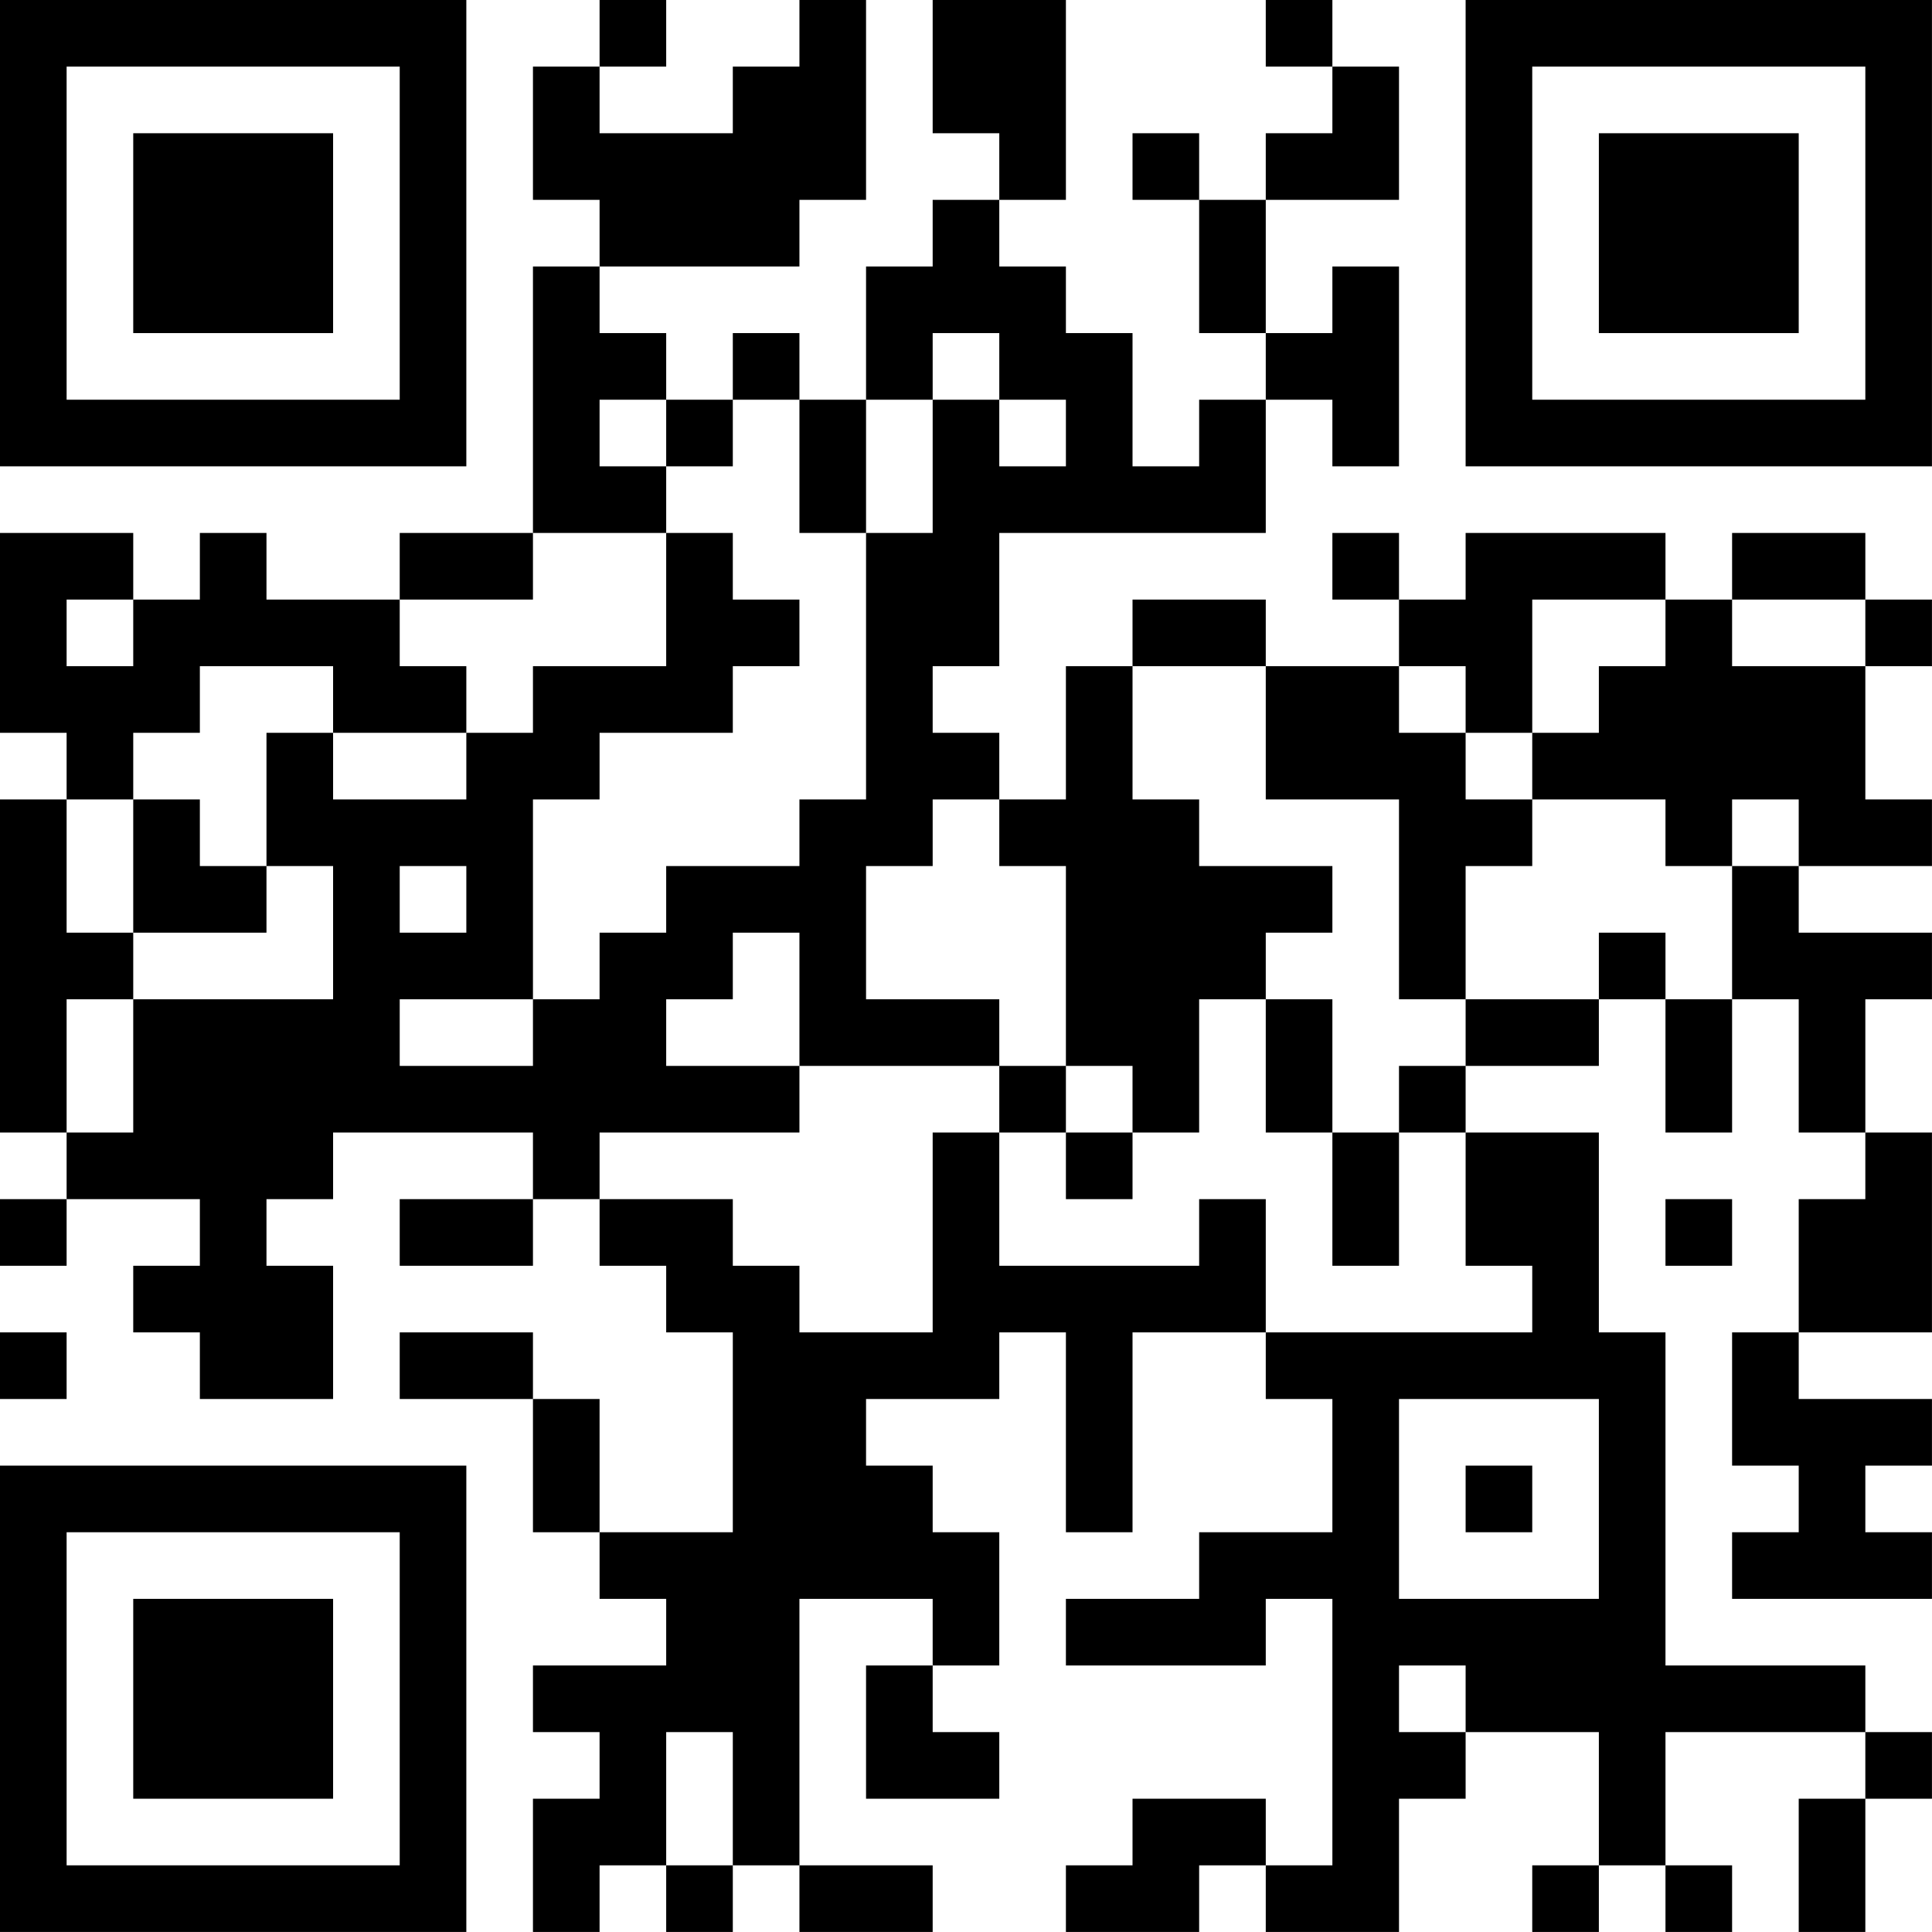
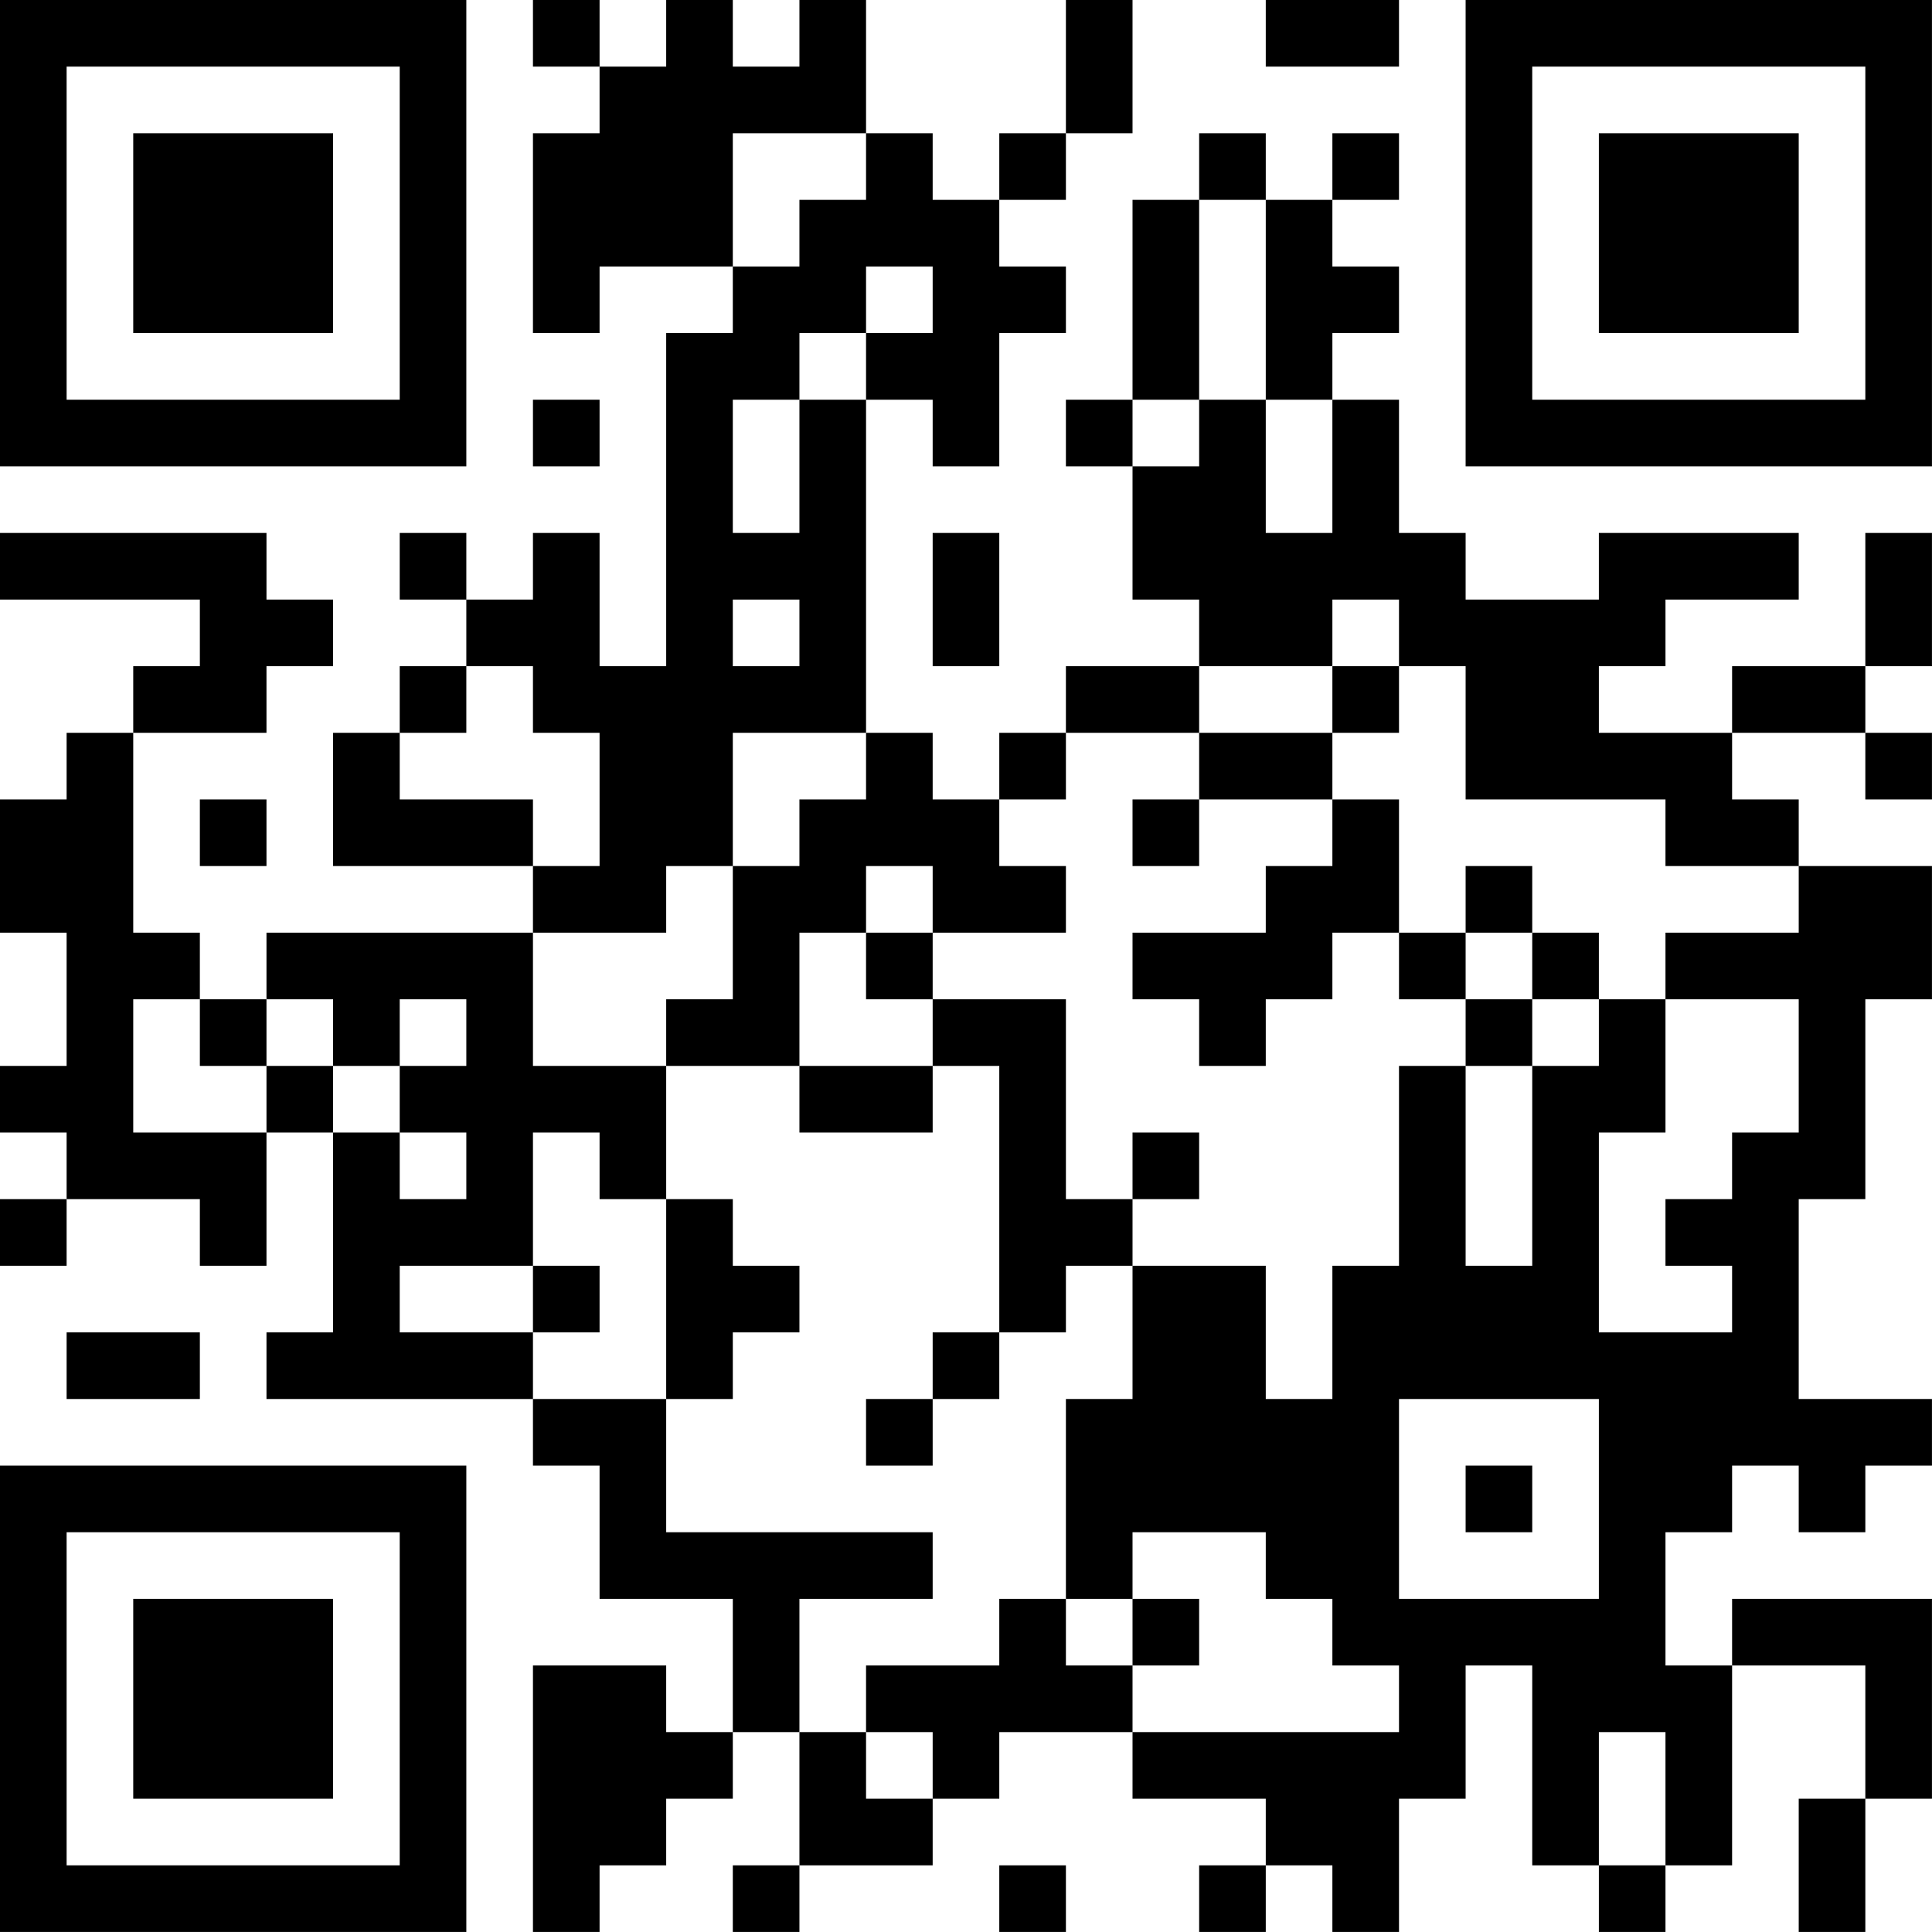
<svg xmlns="http://www.w3.org/2000/svg" version="1.1" width="500" height="500" viewBox="0 0 500 500">
  <rect x="0" y="0" width="500" height="500" fill="#ffffff" />
  <g transform="scale(17.241)">
    <g transform="translate(0,0)">
-       <path fill-rule="evenodd" d="M9 0L9 1L8 1L8 3L9 3L9 4L8 4L8 8L6 8L6 9L4 9L4 8L3 8L3 9L2 9L2 8L0 8L0 11L1 11L1 12L0 12L0 17L1 17L1 18L0 18L0 19L1 19L1 18L3 18L3 19L2 19L2 20L3 20L3 21L5 21L5 19L4 19L4 18L5 18L5 17L8 17L8 18L6 18L6 19L8 19L8 18L9 18L9 19L10 19L10 20L11 20L11 23L9 23L9 21L8 21L8 20L6 20L6 21L8 21L8 23L9 23L9 24L10 24L10 25L8 25L8 26L9 26L9 27L8 27L8 29L9 29L9 28L10 28L10 29L11 29L11 28L12 28L12 29L14 29L14 28L12 28L12 24L14 24L14 25L13 25L13 27L15 27L15 26L14 26L14 25L15 25L15 23L14 23L14 22L13 22L13 21L15 21L15 20L16 20L16 23L17 23L17 20L19 20L19 21L20 21L20 23L18 23L18 24L16 24L16 25L19 25L19 24L20 24L20 28L19 28L19 27L17 27L17 28L16 28L16 29L18 29L18 28L19 28L19 29L21 29L21 27L22 27L22 26L24 26L24 28L23 28L23 29L24 29L24 28L25 28L25 29L26 29L26 28L25 28L25 26L28 26L28 27L27 27L27 29L28 29L28 27L29 27L29 26L28 26L28 25L25 25L25 20L24 20L24 17L22 17L22 16L24 16L24 15L25 15L25 17L26 17L26 15L27 15L27 17L28 17L28 18L27 18L27 20L26 20L26 22L27 22L27 23L26 23L26 24L29 24L29 23L28 23L28 22L29 22L29 21L27 21L27 20L29 20L29 17L28 17L28 15L29 15L29 14L27 14L27 13L29 13L29 12L28 12L28 10L29 10L29 9L28 9L28 8L26 8L26 9L25 9L25 8L22 8L22 9L21 9L21 8L20 8L20 9L21 9L21 10L19 10L19 9L17 9L17 10L16 10L16 12L15 12L15 11L14 11L14 10L15 10L15 8L19 8L19 6L20 6L20 7L21 7L21 4L20 4L20 5L19 5L19 3L21 3L21 1L20 1L20 0L19 0L19 1L20 1L20 2L19 2L19 3L18 3L18 2L17 2L17 3L18 3L18 5L19 5L19 6L18 6L18 7L17 7L17 5L16 5L16 4L15 4L15 3L16 3L16 0L14 0L14 2L15 2L15 3L14 3L14 4L13 4L13 6L12 6L12 5L11 5L11 6L10 6L10 5L9 5L9 4L12 4L12 3L13 3L13 0L12 0L12 1L11 1L11 2L9 2L9 1L10 1L10 0ZM14 5L14 6L13 6L13 8L12 8L12 6L11 6L11 7L10 7L10 6L9 6L9 7L10 7L10 8L8 8L8 9L6 9L6 10L7 10L7 11L5 11L5 10L3 10L3 11L2 11L2 12L1 12L1 14L2 14L2 15L1 15L1 17L2 17L2 15L5 15L5 13L4 13L4 11L5 11L5 12L7 12L7 11L8 11L8 10L10 10L10 8L11 8L11 9L12 9L12 10L11 10L11 11L9 11L9 12L8 12L8 15L6 15L6 16L8 16L8 15L9 15L9 14L10 14L10 13L12 13L12 12L13 12L13 8L14 8L14 6L15 6L15 7L16 7L16 6L15 6L15 5ZM1 9L1 10L2 10L2 9ZM23 9L23 11L22 11L22 10L21 10L21 11L22 11L22 12L23 12L23 13L22 13L22 15L21 15L21 12L19 12L19 10L17 10L17 12L18 12L18 13L20 13L20 14L19 14L19 15L18 15L18 17L17 17L17 16L16 16L16 13L15 13L15 12L14 12L14 13L13 13L13 15L15 15L15 16L12 16L12 14L11 14L11 15L10 15L10 16L12 16L12 17L9 17L9 18L11 18L11 19L12 19L12 20L14 20L14 17L15 17L15 19L18 19L18 18L19 18L19 20L23 20L23 19L22 19L22 17L21 17L21 16L22 16L22 15L24 15L24 14L25 14L25 15L26 15L26 13L27 13L27 12L26 12L26 13L25 13L25 12L23 12L23 11L24 11L24 10L25 10L25 9ZM26 9L26 10L28 10L28 9ZM2 12L2 14L4 14L4 13L3 13L3 12ZM6 13L6 14L7 14L7 13ZM19 15L19 17L20 17L20 19L21 19L21 17L20 17L20 15ZM15 16L15 17L16 17L16 18L17 18L17 17L16 17L16 16ZM25 18L25 19L26 19L26 18ZM0 20L0 21L1 21L1 20ZM21 21L21 24L24 24L24 21ZM22 22L22 23L23 23L23 22ZM21 25L21 26L22 26L22 25ZM10 26L10 28L11 28L11 26ZM0 0L0 7L7 7L7 0ZM1 1L1 6L6 6L6 1ZM2 2L2 5L5 5L5 2ZM22 0L22 7L29 7L29 0ZM23 1L23 6L28 6L28 1ZM24 2L24 5L27 5L27 2ZM0 22L0 29L7 29L7 22ZM1 23L1 28L6 28L6 23ZM2 24L2 27L5 27L5 24Z" fill="#000000" />
+       <path fill-rule="evenodd" d="M8 0L8 1L9 1L9 2L8 2L8 5L9 5L9 4L11 4L11 5L10 5L10 10L9 10L9 8L8 8L8 9L7 9L7 8L6 8L6 9L7 9L7 10L6 10L6 11L5 11L5 13L8 13L8 14L4 14L4 15L3 15L3 14L2 14L2 11L4 11L4 10L5 10L5 9L4 9L4 8L0 8L0 9L3 9L3 10L2 10L2 11L1 11L1 12L0 12L0 14L1 14L1 16L0 16L0 17L1 17L1 18L0 18L0 19L1 19L1 18L3 18L3 19L4 19L4 17L5 17L5 20L4 20L4 21L8 21L8 22L9 22L9 24L11 24L11 26L10 26L10 25L8 25L8 29L9 29L9 28L10 28L10 27L11 27L11 26L12 26L12 28L11 28L11 29L12 29L12 28L14 28L14 27L15 27L15 26L17 26L17 27L19 27L19 28L18 28L18 29L19 29L19 28L20 28L20 29L21 29L21 27L22 27L22 25L23 25L23 28L24 28L24 29L25 29L25 28L26 28L26 25L28 25L28 27L27 27L27 29L28 29L28 27L29 27L29 24L26 24L26 25L25 25L25 23L26 23L26 22L27 22L27 23L28 23L28 22L29 22L29 21L27 21L27 18L28 18L28 15L29 15L29 13L27 13L27 12L26 12L26 11L28 11L28 12L29 12L29 11L28 11L28 10L29 10L29 8L28 8L28 10L26 10L26 11L24 11L24 10L25 10L25 9L27 9L27 8L24 8L24 9L22 9L22 8L21 8L21 6L20 6L20 5L21 5L21 4L20 4L20 3L21 3L21 2L20 2L20 3L19 3L19 2L18 2L18 3L17 3L17 6L16 6L16 7L17 7L17 9L18 9L18 10L16 10L16 11L15 11L15 12L14 12L14 11L13 11L13 6L14 6L14 7L15 7L15 5L16 5L16 4L15 4L15 3L16 3L16 2L17 2L17 0L16 0L16 2L15 2L15 3L14 3L14 2L13 2L13 0L12 0L12 1L11 1L11 0L10 0L10 1L9 1L9 0ZM19 0L19 1L21 1L21 0ZM11 2L11 4L12 4L12 3L13 3L13 2ZM18 3L18 6L17 6L17 7L18 7L18 6L19 6L19 8L20 8L20 6L19 6L19 3ZM13 4L13 5L12 5L12 6L11 6L11 8L12 8L12 6L13 6L13 5L14 5L14 4ZM8 6L8 7L9 7L9 6ZM14 8L14 10L15 10L15 8ZM11 9L11 10L12 10L12 9ZM20 9L20 10L18 10L18 11L16 11L16 12L15 12L15 13L16 13L16 14L14 14L14 13L13 13L13 14L12 14L12 16L10 16L10 15L11 15L11 13L12 13L12 12L13 12L13 11L11 11L11 13L10 13L10 14L8 14L8 16L10 16L10 18L9 18L9 17L8 17L8 19L6 19L6 20L8 20L8 21L10 21L10 23L14 23L14 24L12 24L12 26L13 26L13 27L14 27L14 26L13 26L13 25L15 25L15 24L16 24L16 25L17 25L17 26L21 26L21 25L20 25L20 24L19 24L19 23L17 23L17 24L16 24L16 21L17 21L17 19L19 19L19 21L20 21L20 19L21 19L21 16L22 16L22 19L23 19L23 16L24 16L24 15L25 15L25 17L24 17L24 20L26 20L26 19L25 19L25 18L26 18L26 17L27 17L27 15L25 15L25 14L27 14L27 13L25 13L25 12L22 12L22 10L21 10L21 9ZM7 10L7 11L6 11L6 12L8 12L8 13L9 13L9 11L8 11L8 10ZM20 10L20 11L18 11L18 12L17 12L17 13L18 13L18 12L20 12L20 13L19 13L19 14L17 14L17 15L18 15L18 16L19 16L19 15L20 15L20 14L21 14L21 15L22 15L22 16L23 16L23 15L24 15L24 14L23 14L23 13L22 13L22 14L21 14L21 12L20 12L20 11L21 11L21 10ZM3 12L3 13L4 13L4 12ZM13 14L13 15L14 15L14 16L12 16L12 17L14 17L14 16L15 16L15 20L14 20L14 21L13 21L13 22L14 22L14 21L15 21L15 20L16 20L16 19L17 19L17 18L18 18L18 17L17 17L17 18L16 18L16 15L14 15L14 14ZM22 14L22 15L23 15L23 14ZM2 15L2 17L4 17L4 16L5 16L5 17L6 17L6 18L7 18L7 17L6 17L6 16L7 16L7 15L6 15L6 16L5 16L5 15L4 15L4 16L3 16L3 15ZM10 18L10 21L11 21L11 20L12 20L12 19L11 19L11 18ZM8 19L8 20L9 20L9 19ZM1 20L1 21L3 21L3 20ZM21 21L21 24L24 24L24 21ZM22 22L22 23L23 23L23 22ZM17 24L17 25L18 25L18 24ZM24 26L24 28L25 28L25 26ZM15 28L15 29L16 29L16 28ZM0 0L0 7L7 7L7 0ZM1 1L1 6L6 6L6 1ZM2 2L2 5L5 5L5 2ZM22 0L22 7L29 7L29 0ZM23 1L23 6L28 6L28 1ZM24 2L24 5L27 5L27 2ZM0 22L0 29L7 29L7 22ZM1 23L1 28L6 28L6 23ZM2 24L2 27L5 27L5 24Z" fill="#000000" />
    </g>
  </g>
</svg>
